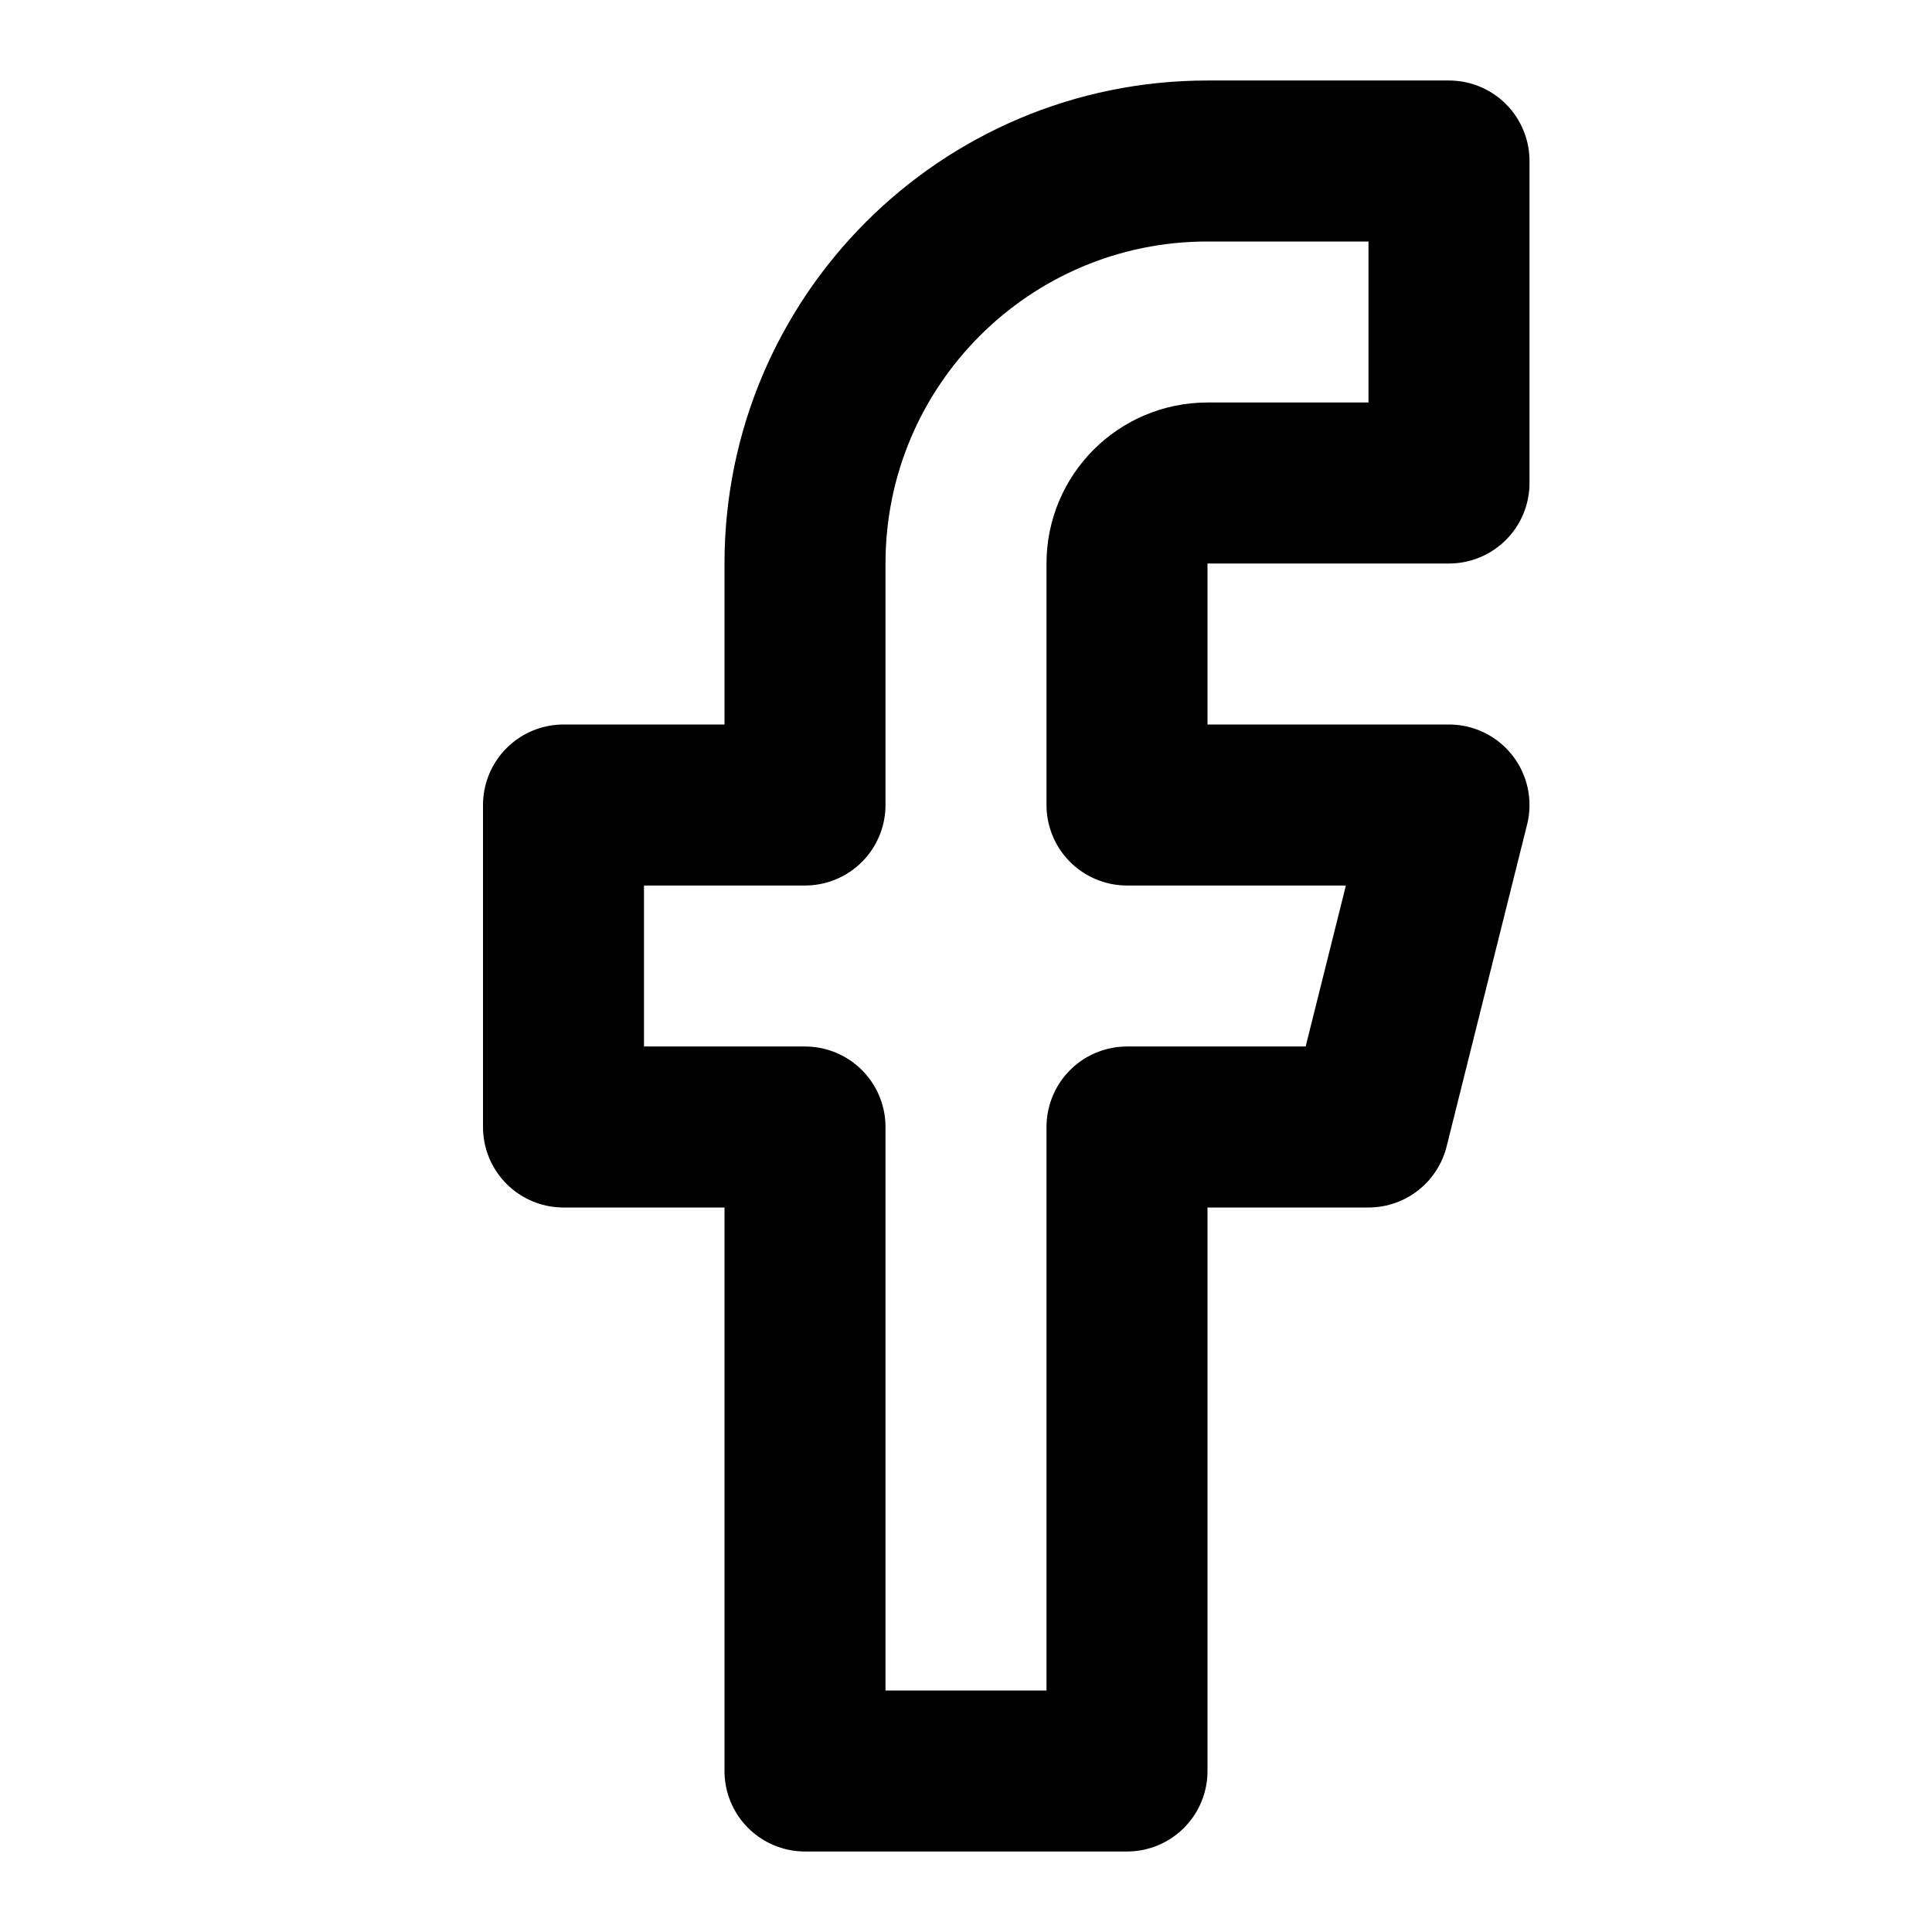
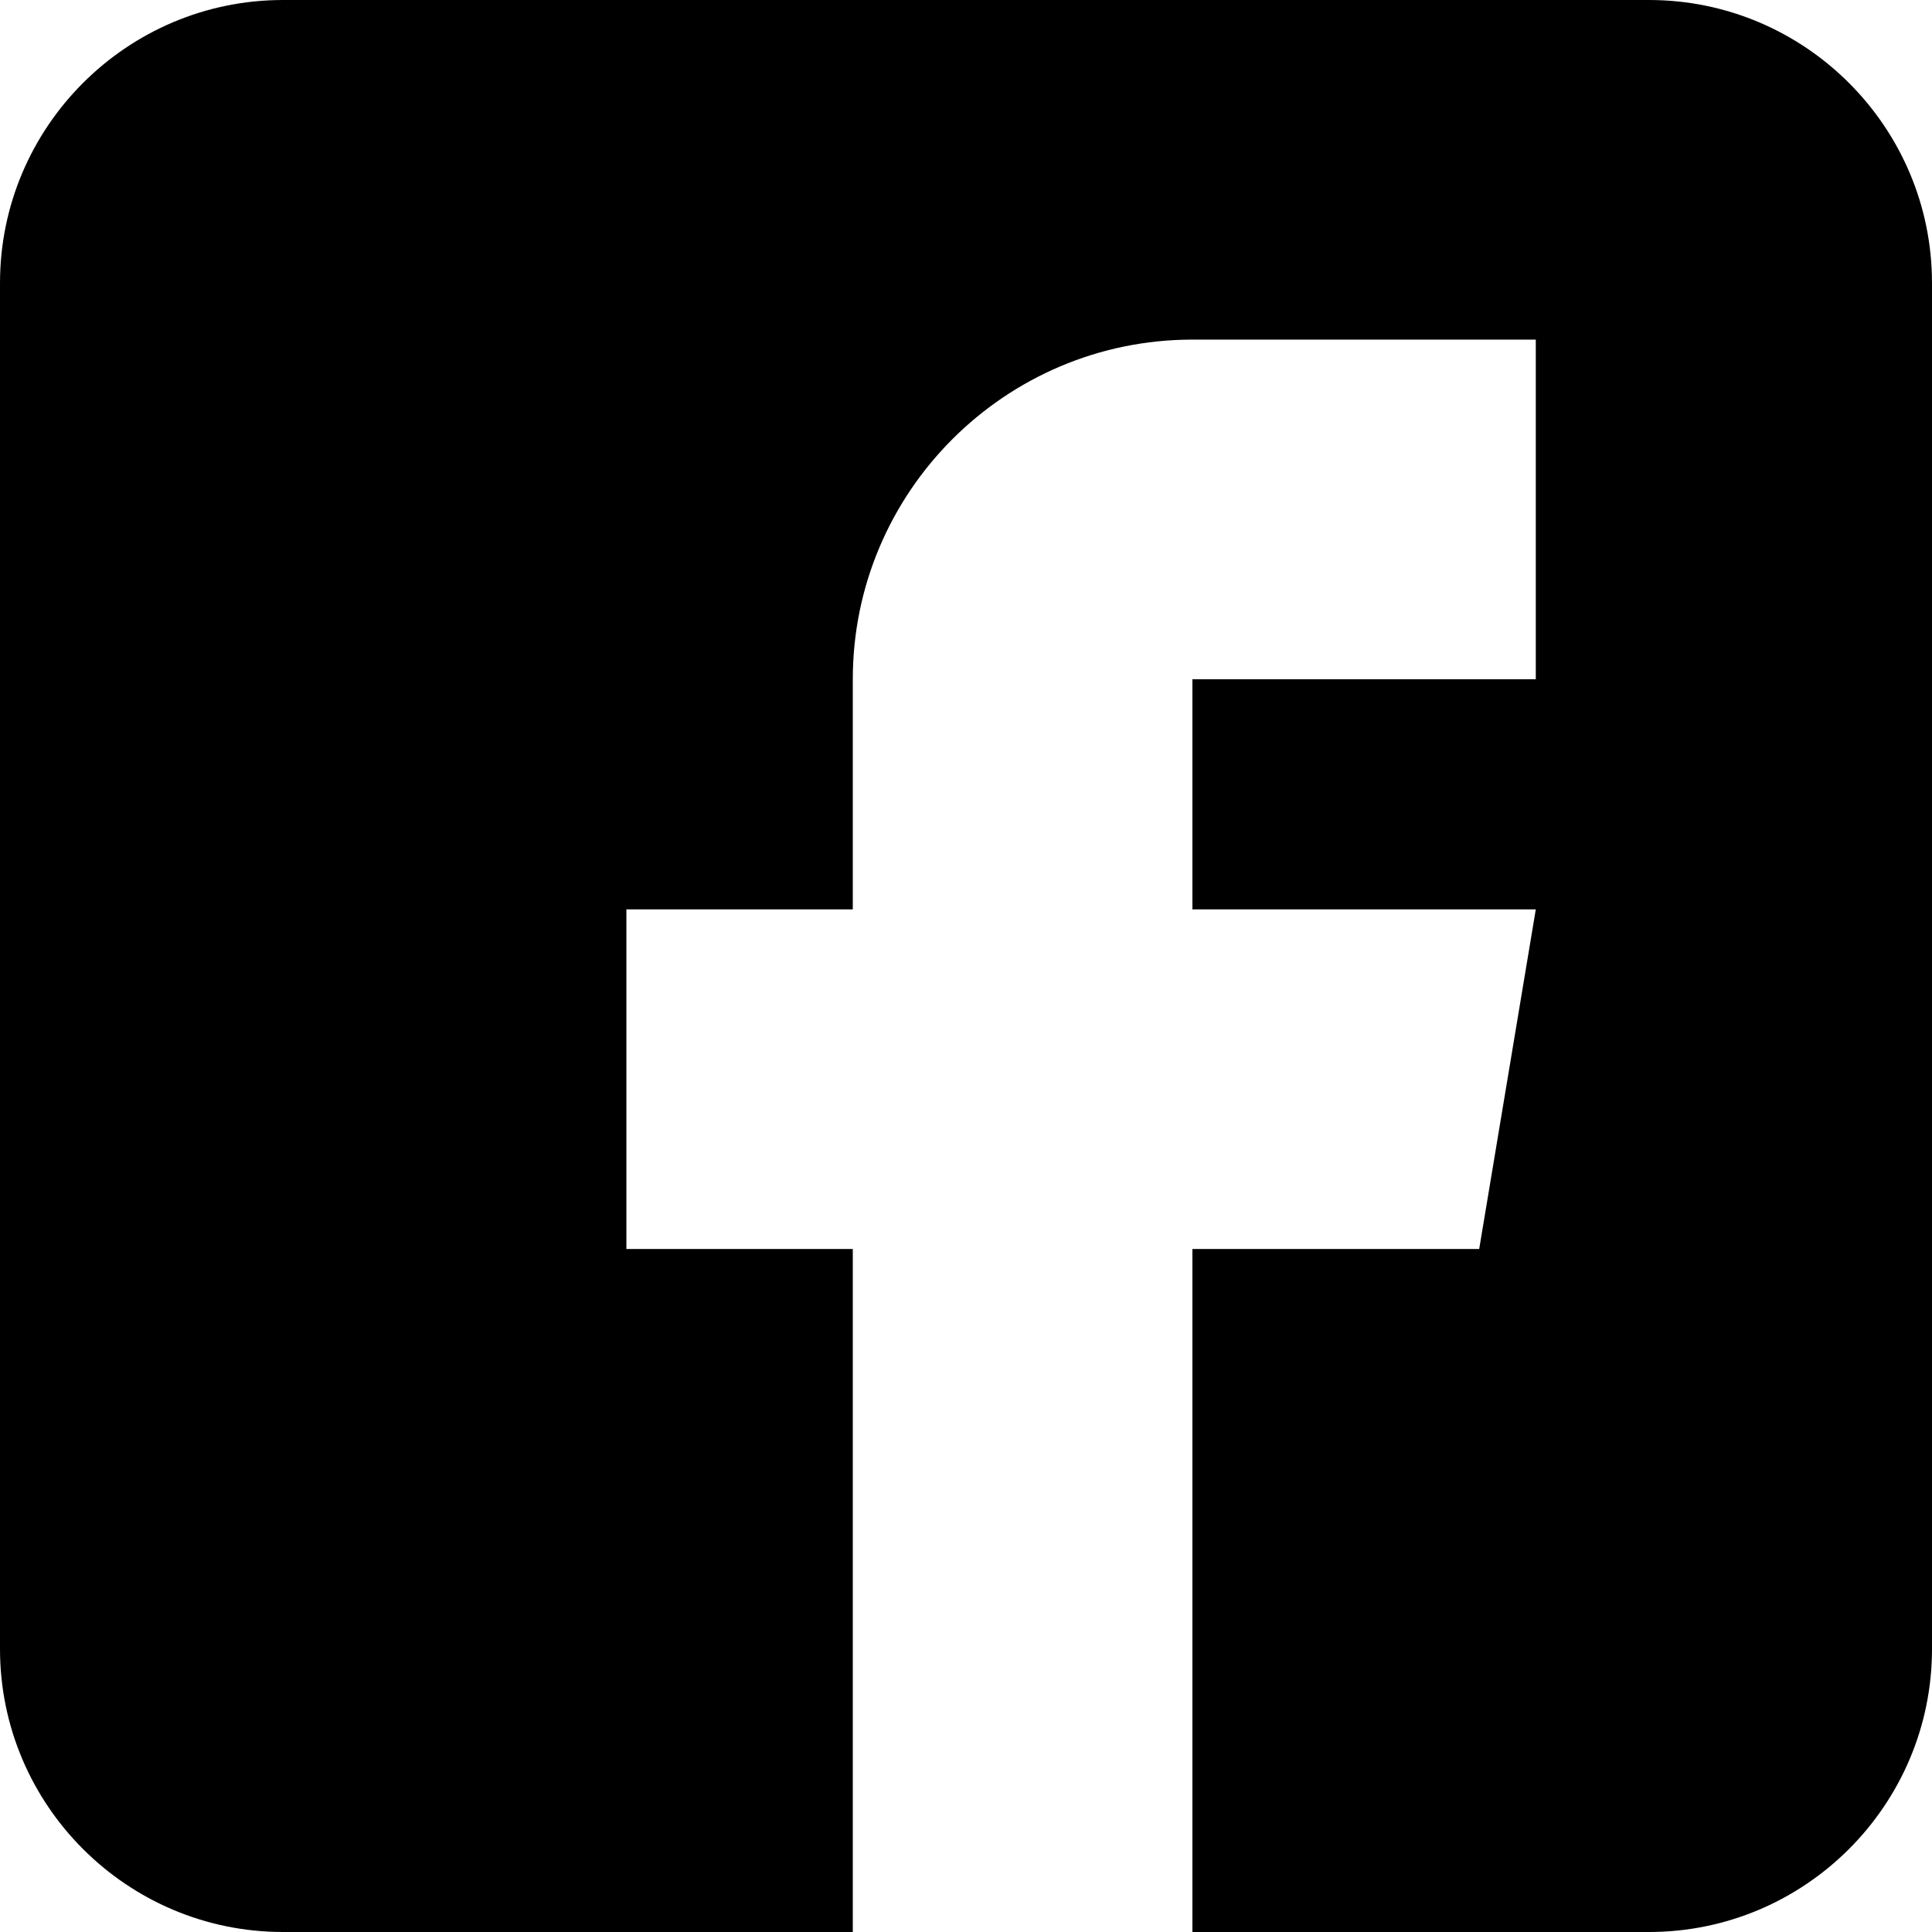
- <svg xmlns="http://www.w3.org/2000/svg" width="24" height="24" viewBox="0 0 24 24" fill="none" stroke="currentColor" stroke-width="2" stroke-linecap="round" stroke-linejoin="round" class="feather feather-facebook">
-   <path d="M18 2h-3a5 5 0 0 0-5 5v3H7v4h3v8h4v-8h3l1-4h-4V7a1 1 0 0 1 1-1h3z" />
+ <svg xmlns="http://www.w3.org/2000/svg" viewBox="0 0 512 512">
+   <path d="m437 0h-362c-41.352 0-75 33.648-75 75v362c0 41.352 33.648 75 75 75h151v-181h-60v-90h60v-61c0-49.629 40.371-90 90-90h91v90h-91v61h91l-15 90h-76v181h121c41.352 0 75-33.648 75-75v-362c0-41.352-33.648-75-75-75zm0 0" />
</svg>
